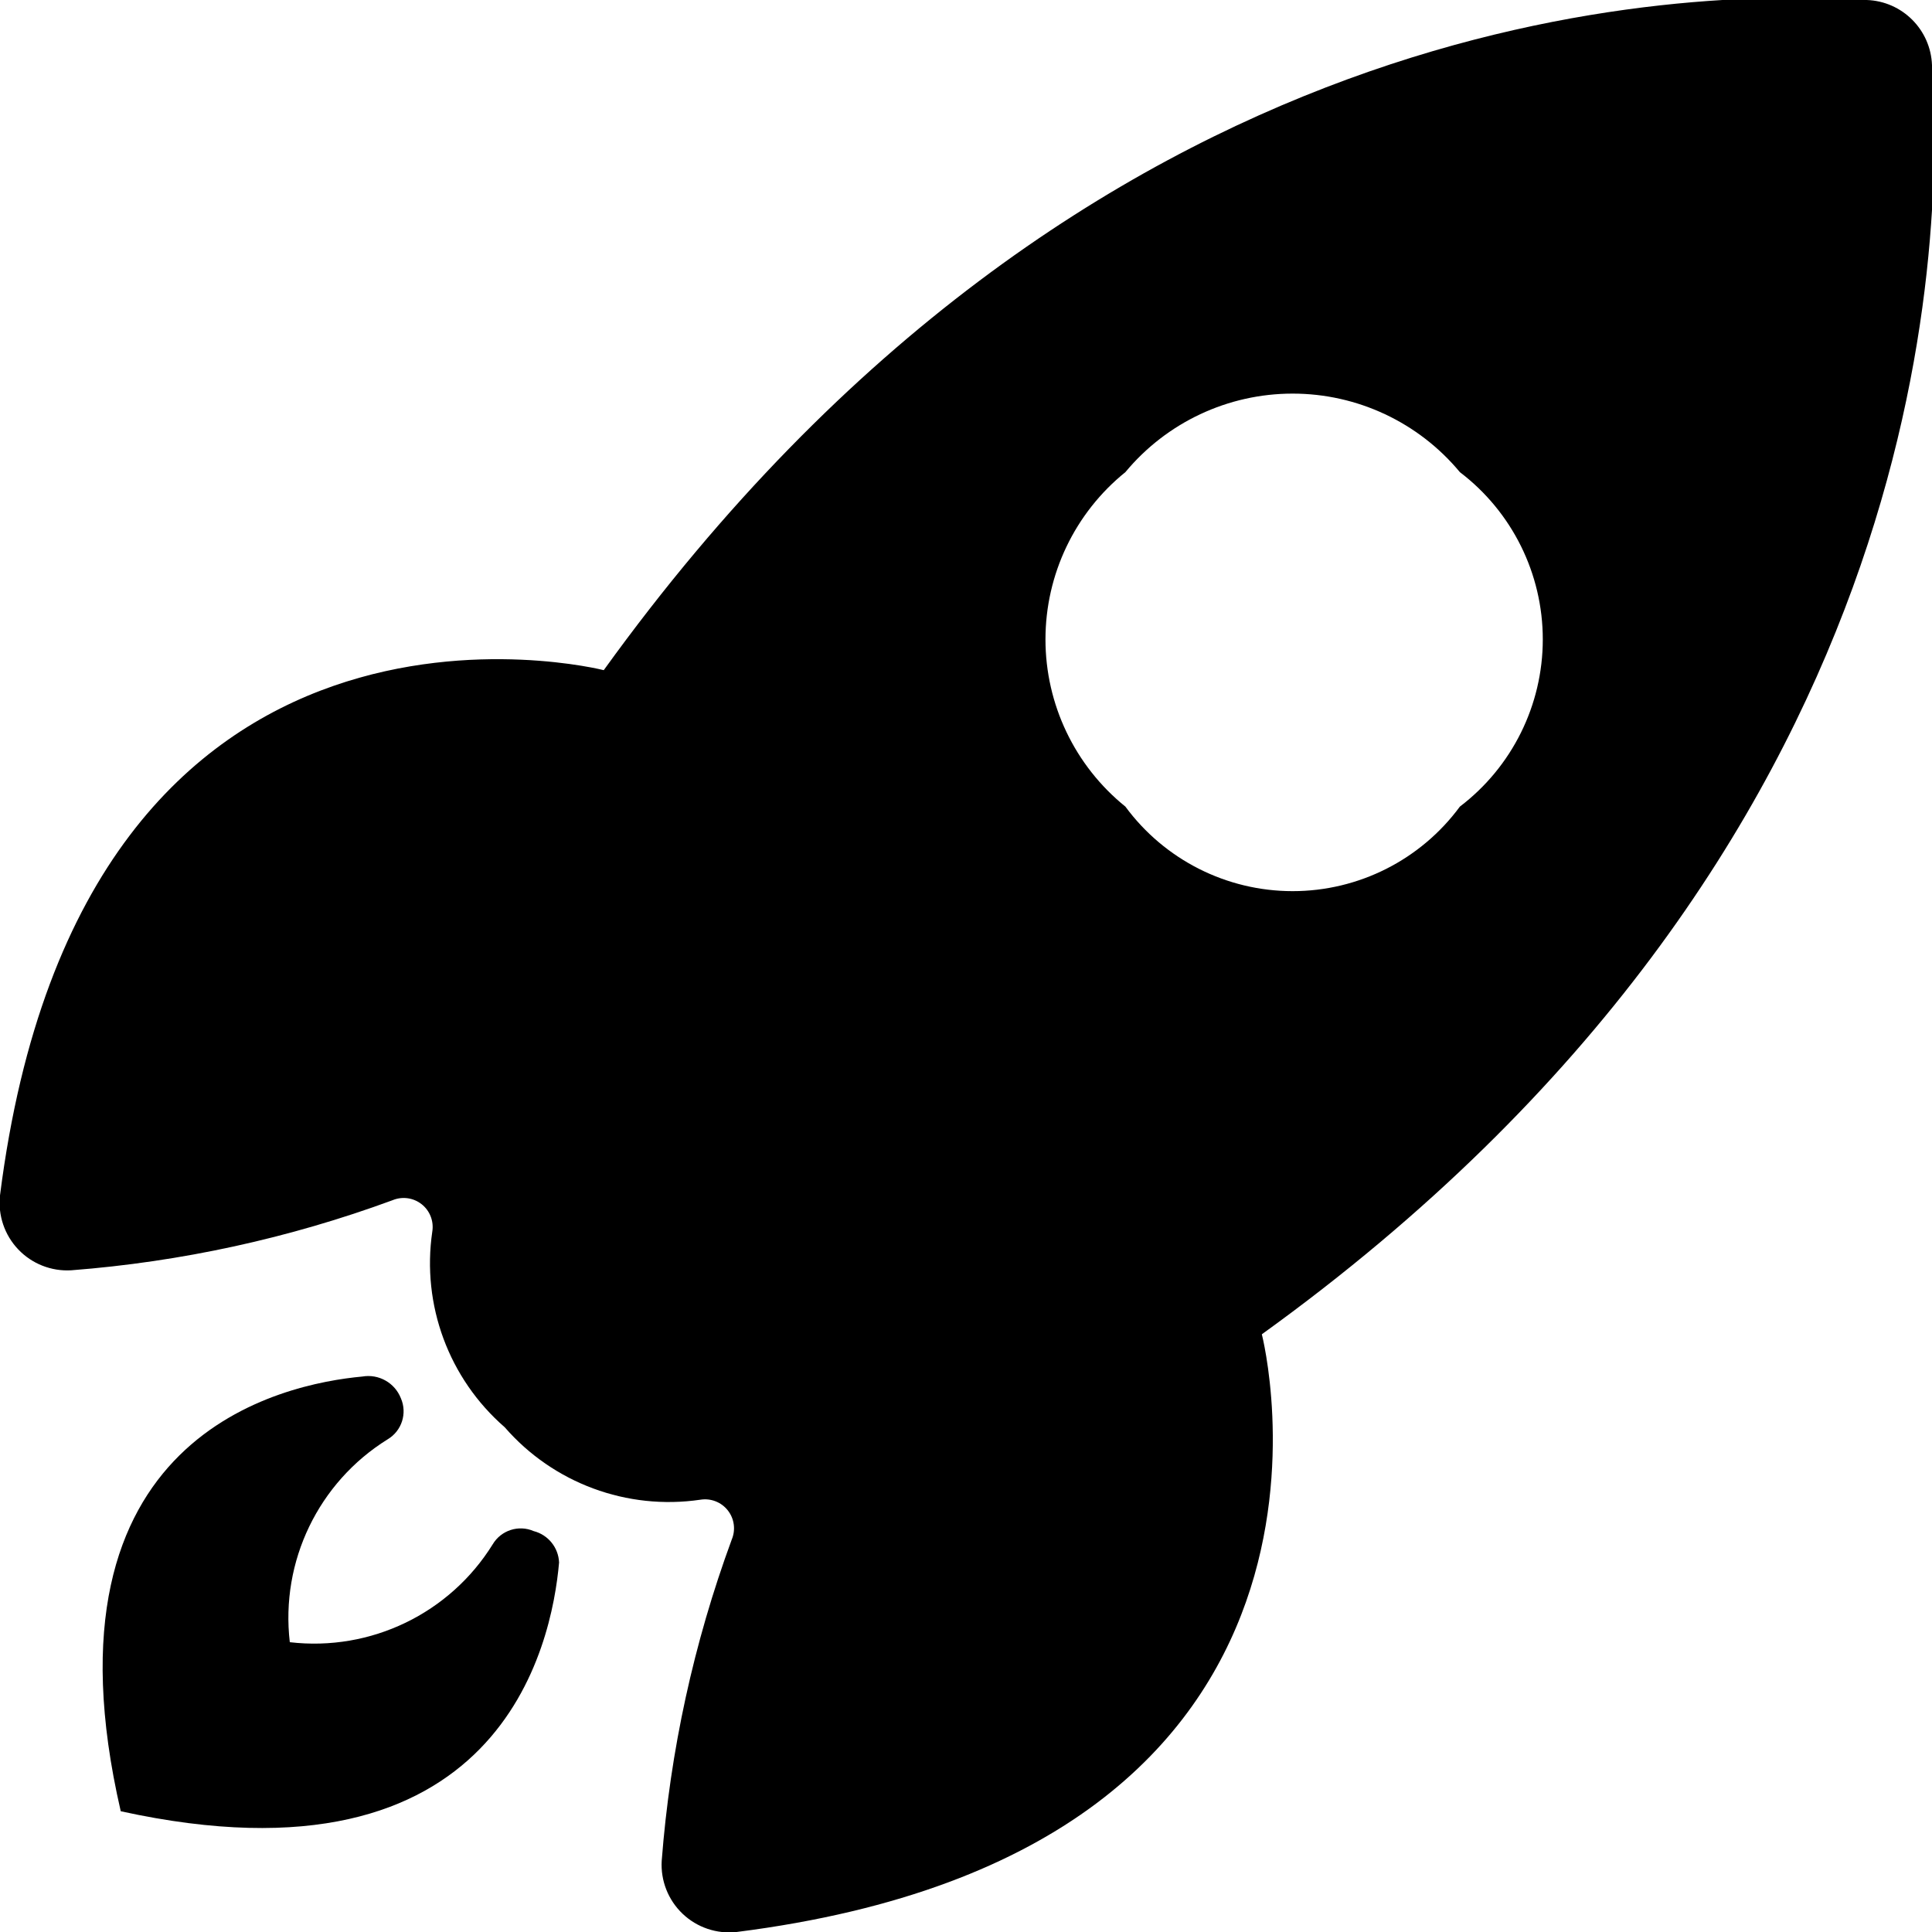
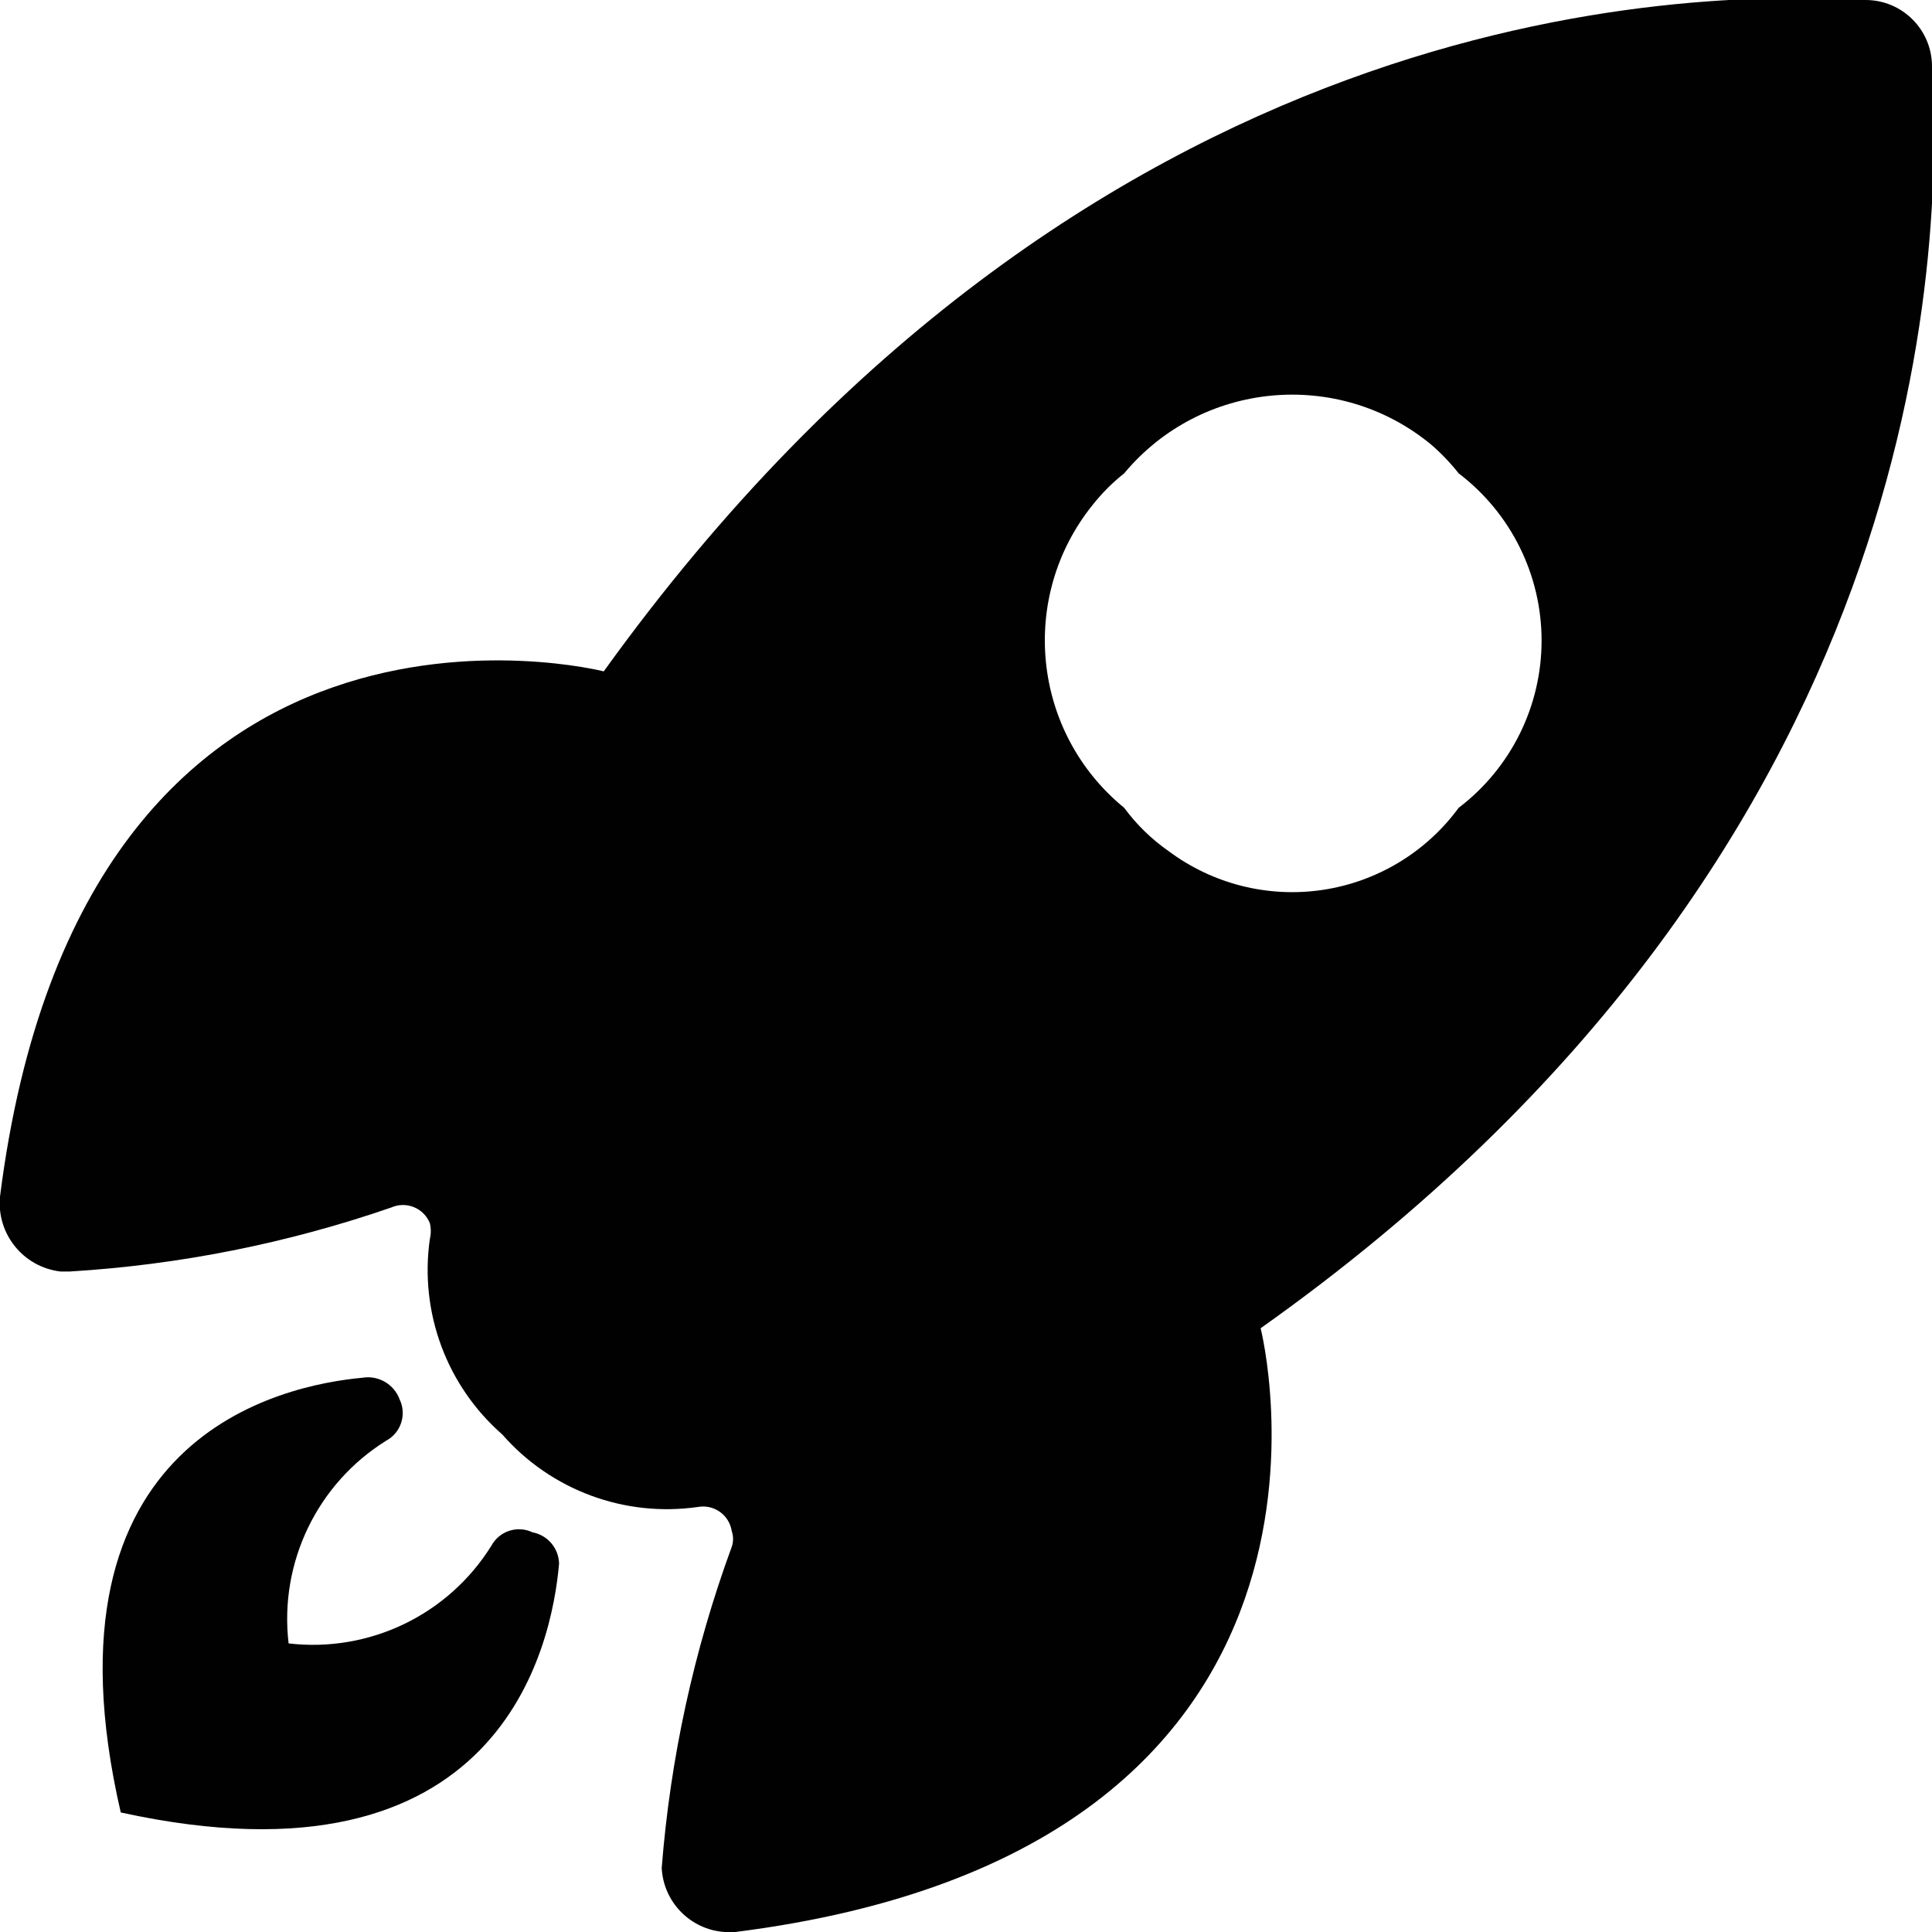
- <svg xmlns="http://www.w3.org/2000/svg" viewBox="0 0 16 16" width="16" height="16">
-   <g class="nc-icon-wrapper">
-     <path d="M16,.54A.56.56,0,0,0,15.46,0C13.94-.1,9,0,5,5.55,5,5.55.69,4.45,0,9.9a.56.56,0,0,0,.59.62,9.91,9.91,0,0,0,2.66-.58.24.24,0,0,1,.33.26,1.8,1.8,0,0,0,.6,1.62,1.8,1.8,0,0,0,1.62.6.24.24,0,0,1,.26.33,9.91,9.91,0,0,0-.58,2.66A.56.56,0,0,0,6.1,16c5.45-.69,4.35-4.95,4.35-4.95C16,7.05,16.1,2.06,16,.54ZM9.32,6.68a1.78,1.78,0,0,1,0-2.77,1.8,1.8,0,0,1,2.77,0,1.74,1.74,0,0,1,0,2.77A1.72,1.72,0,0,1,9.32,6.68Z" />
-     <path d="M4.42,12.68h0a.27.27,0,0,0-.34.11,1.74,1.74,0,0,1-1.68.81,1.74,1.74,0,0,1,.81-1.68.27.27,0,0,0,.11-.34h0A.29.29,0,0,0,3,11.4C2.35,11.46.28,11.88,1,15c3.15.69,3.57-1.38,3.63-2.06A.28.28,0,0,0,4.42,12.68Z" />
-   </g>
+ <svg xmlns="http://www.w3.org/2000/svg" id="Layer_1" data-name="Layer 1" viewBox="0 0 16 16">
+   <defs>
+     <style>.cls-1{fill:#010101;}</style>
+   </defs>
+   <path class="cls-1" d="M16,.55A.55.55,0,0,0,15.45,0C13.93-.09,9,0,5,5.56c0,0-4.31-1.1-5,4.35a.57.57,0,0,0,.5.62H.58A10,10,0,0,0,3.24,10a.24.24,0,0,1,.32.13.28.28,0,0,1,0,.13,1.81,1.81,0,0,0,.6,1.62,1.81,1.81,0,0,0,1.62.6.24.24,0,0,1,.28.2.2.2,0,0,1,0,.13,10,10,0,0,0-.58,2.66A.56.56,0,0,0,6,16h.09c5.45-.69,4.35-5,4.35-5C16,7.06,16.09,2.07,16,.55ZM9.68,7.05a1.58,1.58,0,0,1-.37-.36,1.79,1.79,0,0,1-.26-2.51,1.6,1.6,0,0,1,.26-.26,1.81,1.81,0,0,1,2.54-.24,1.75,1.75,0,0,1,.23.24,1.74,1.74,0,0,1,0,2.77A1.71,1.71,0,0,1,9.68,7.05Z" />
+   <path class="cls-1" d="M4.41,12.69a.26.26,0,0,0-.34.11,1.74,1.74,0,0,1-1.68.81,1.74,1.74,0,0,1,.81-1.68.26.26,0,0,0,.11-.34A.28.28,0,0,0,3,11.41c-.65.06-2.72.48-2,3.6,3.15.69,3.57-1.38,3.63-2.06A.27.27,0,0,0,4.41,12.69Z" />
</svg>
